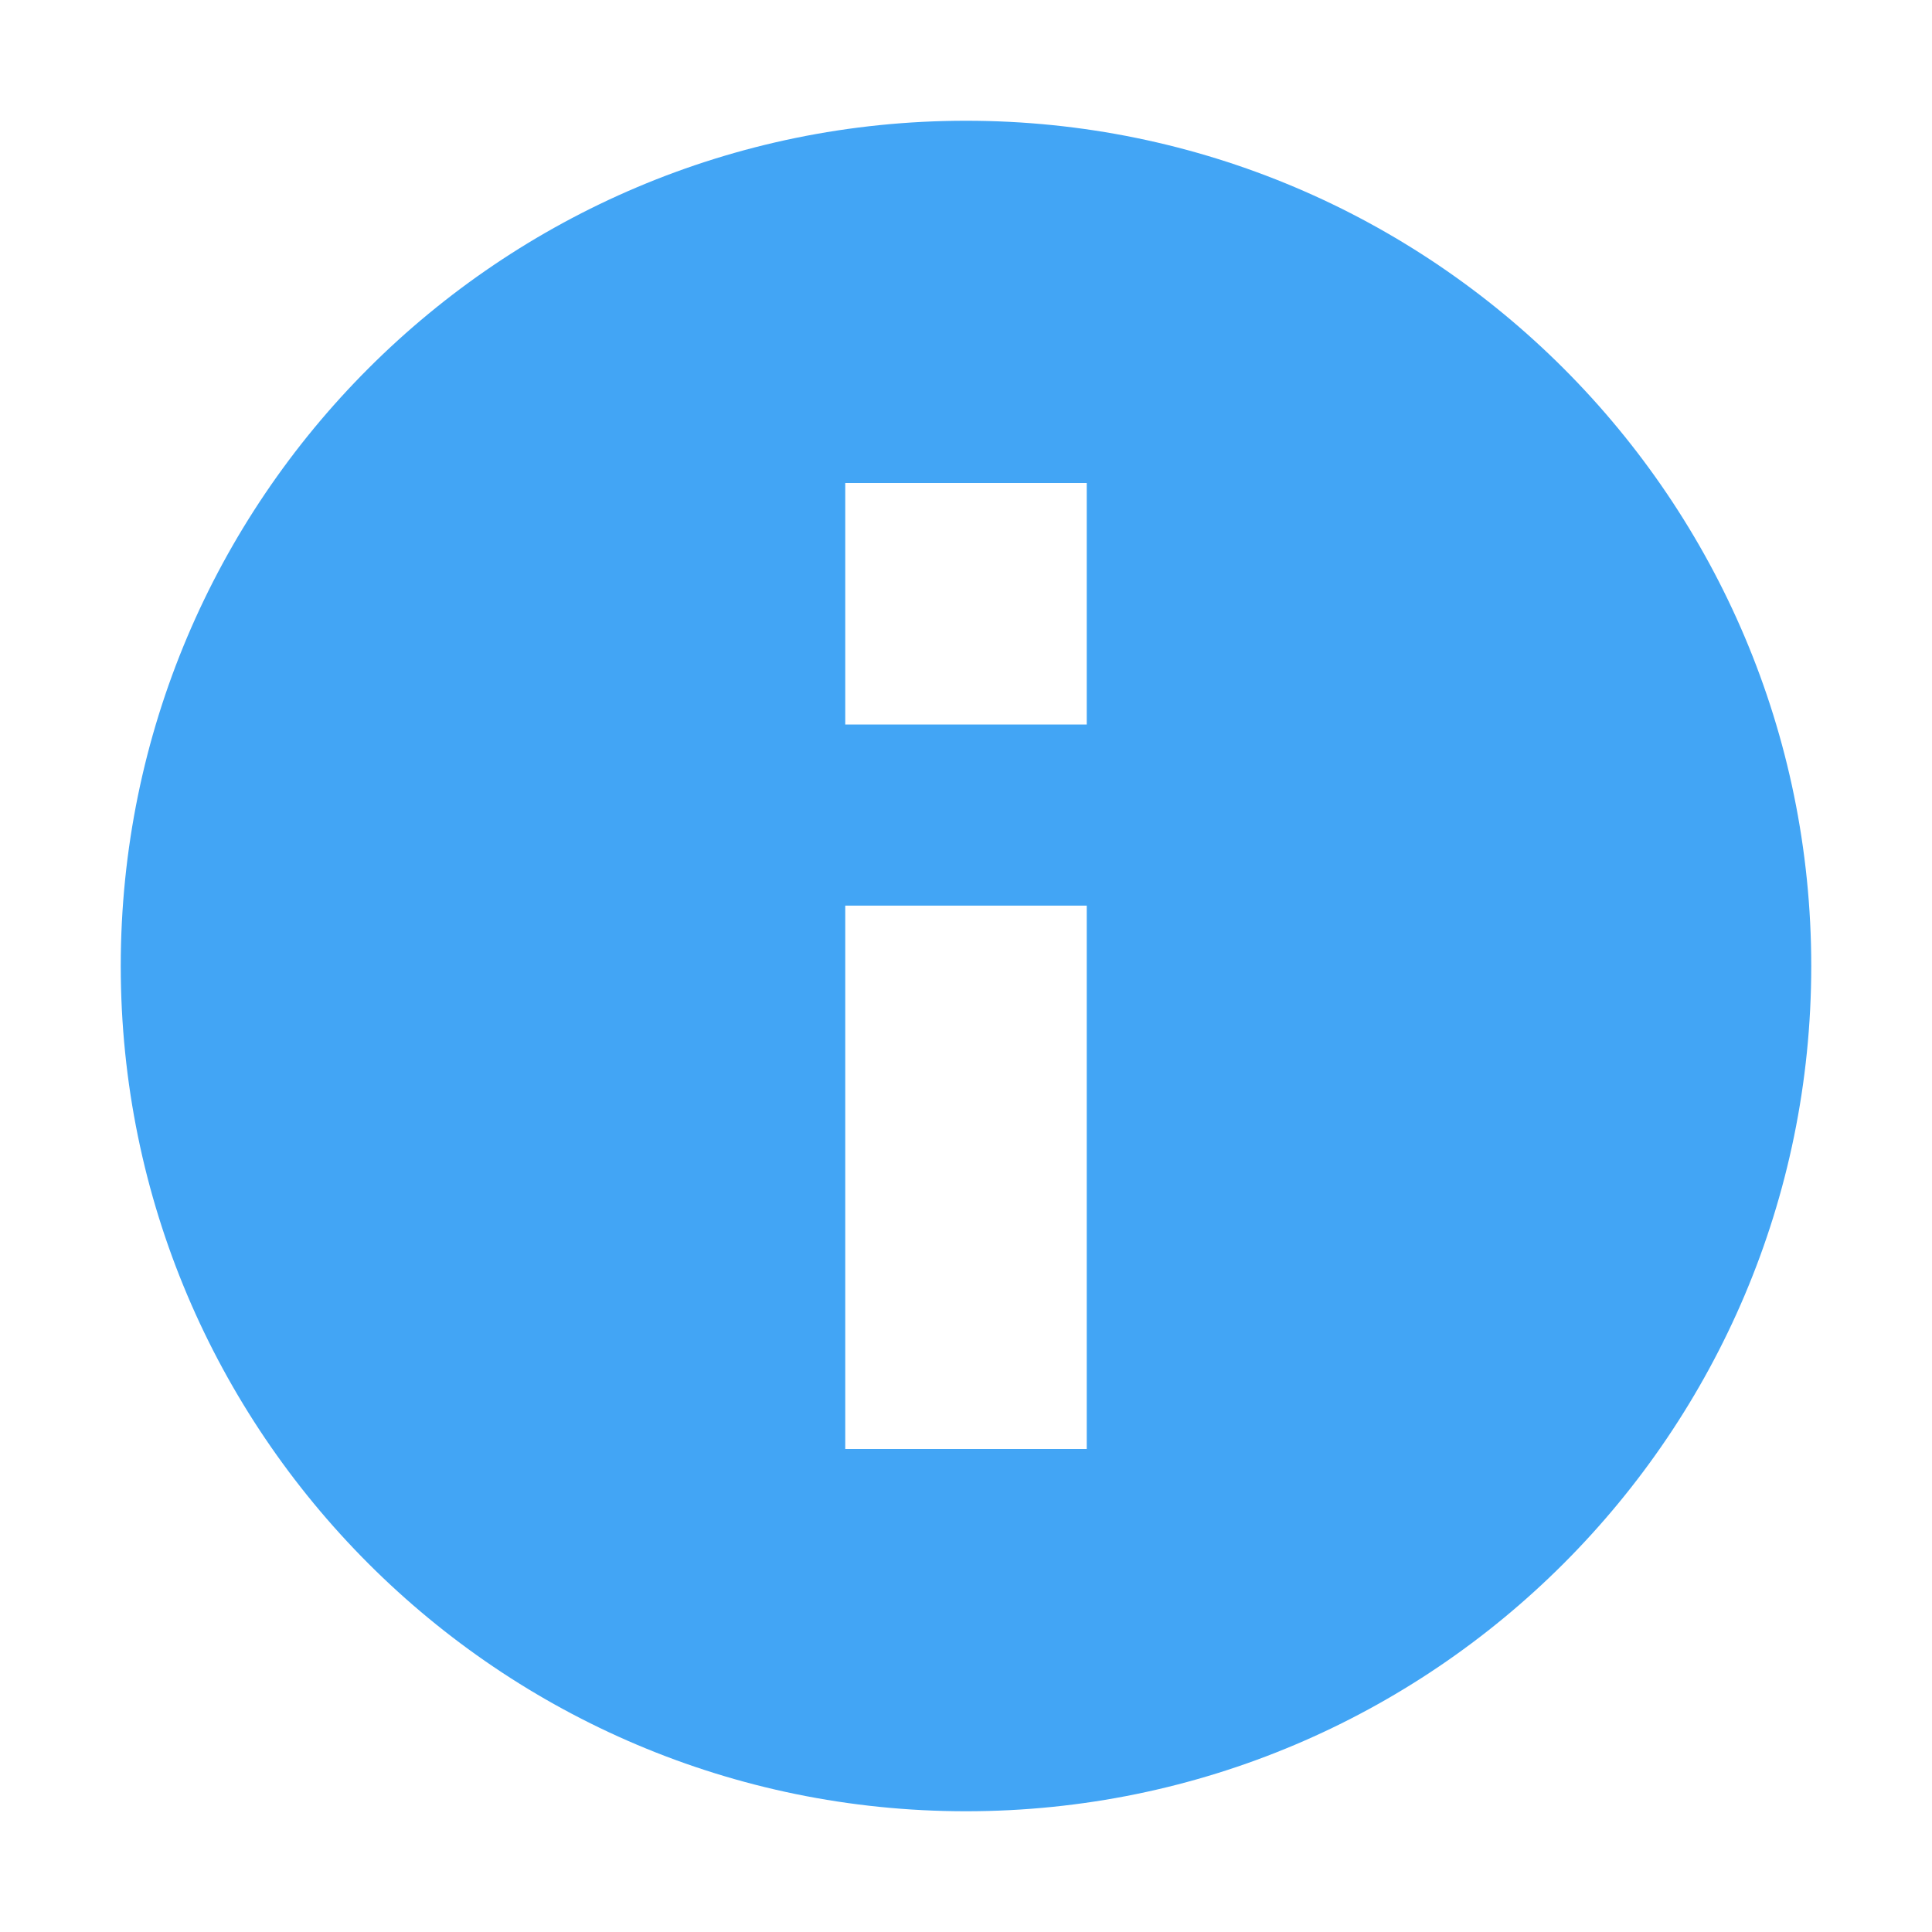
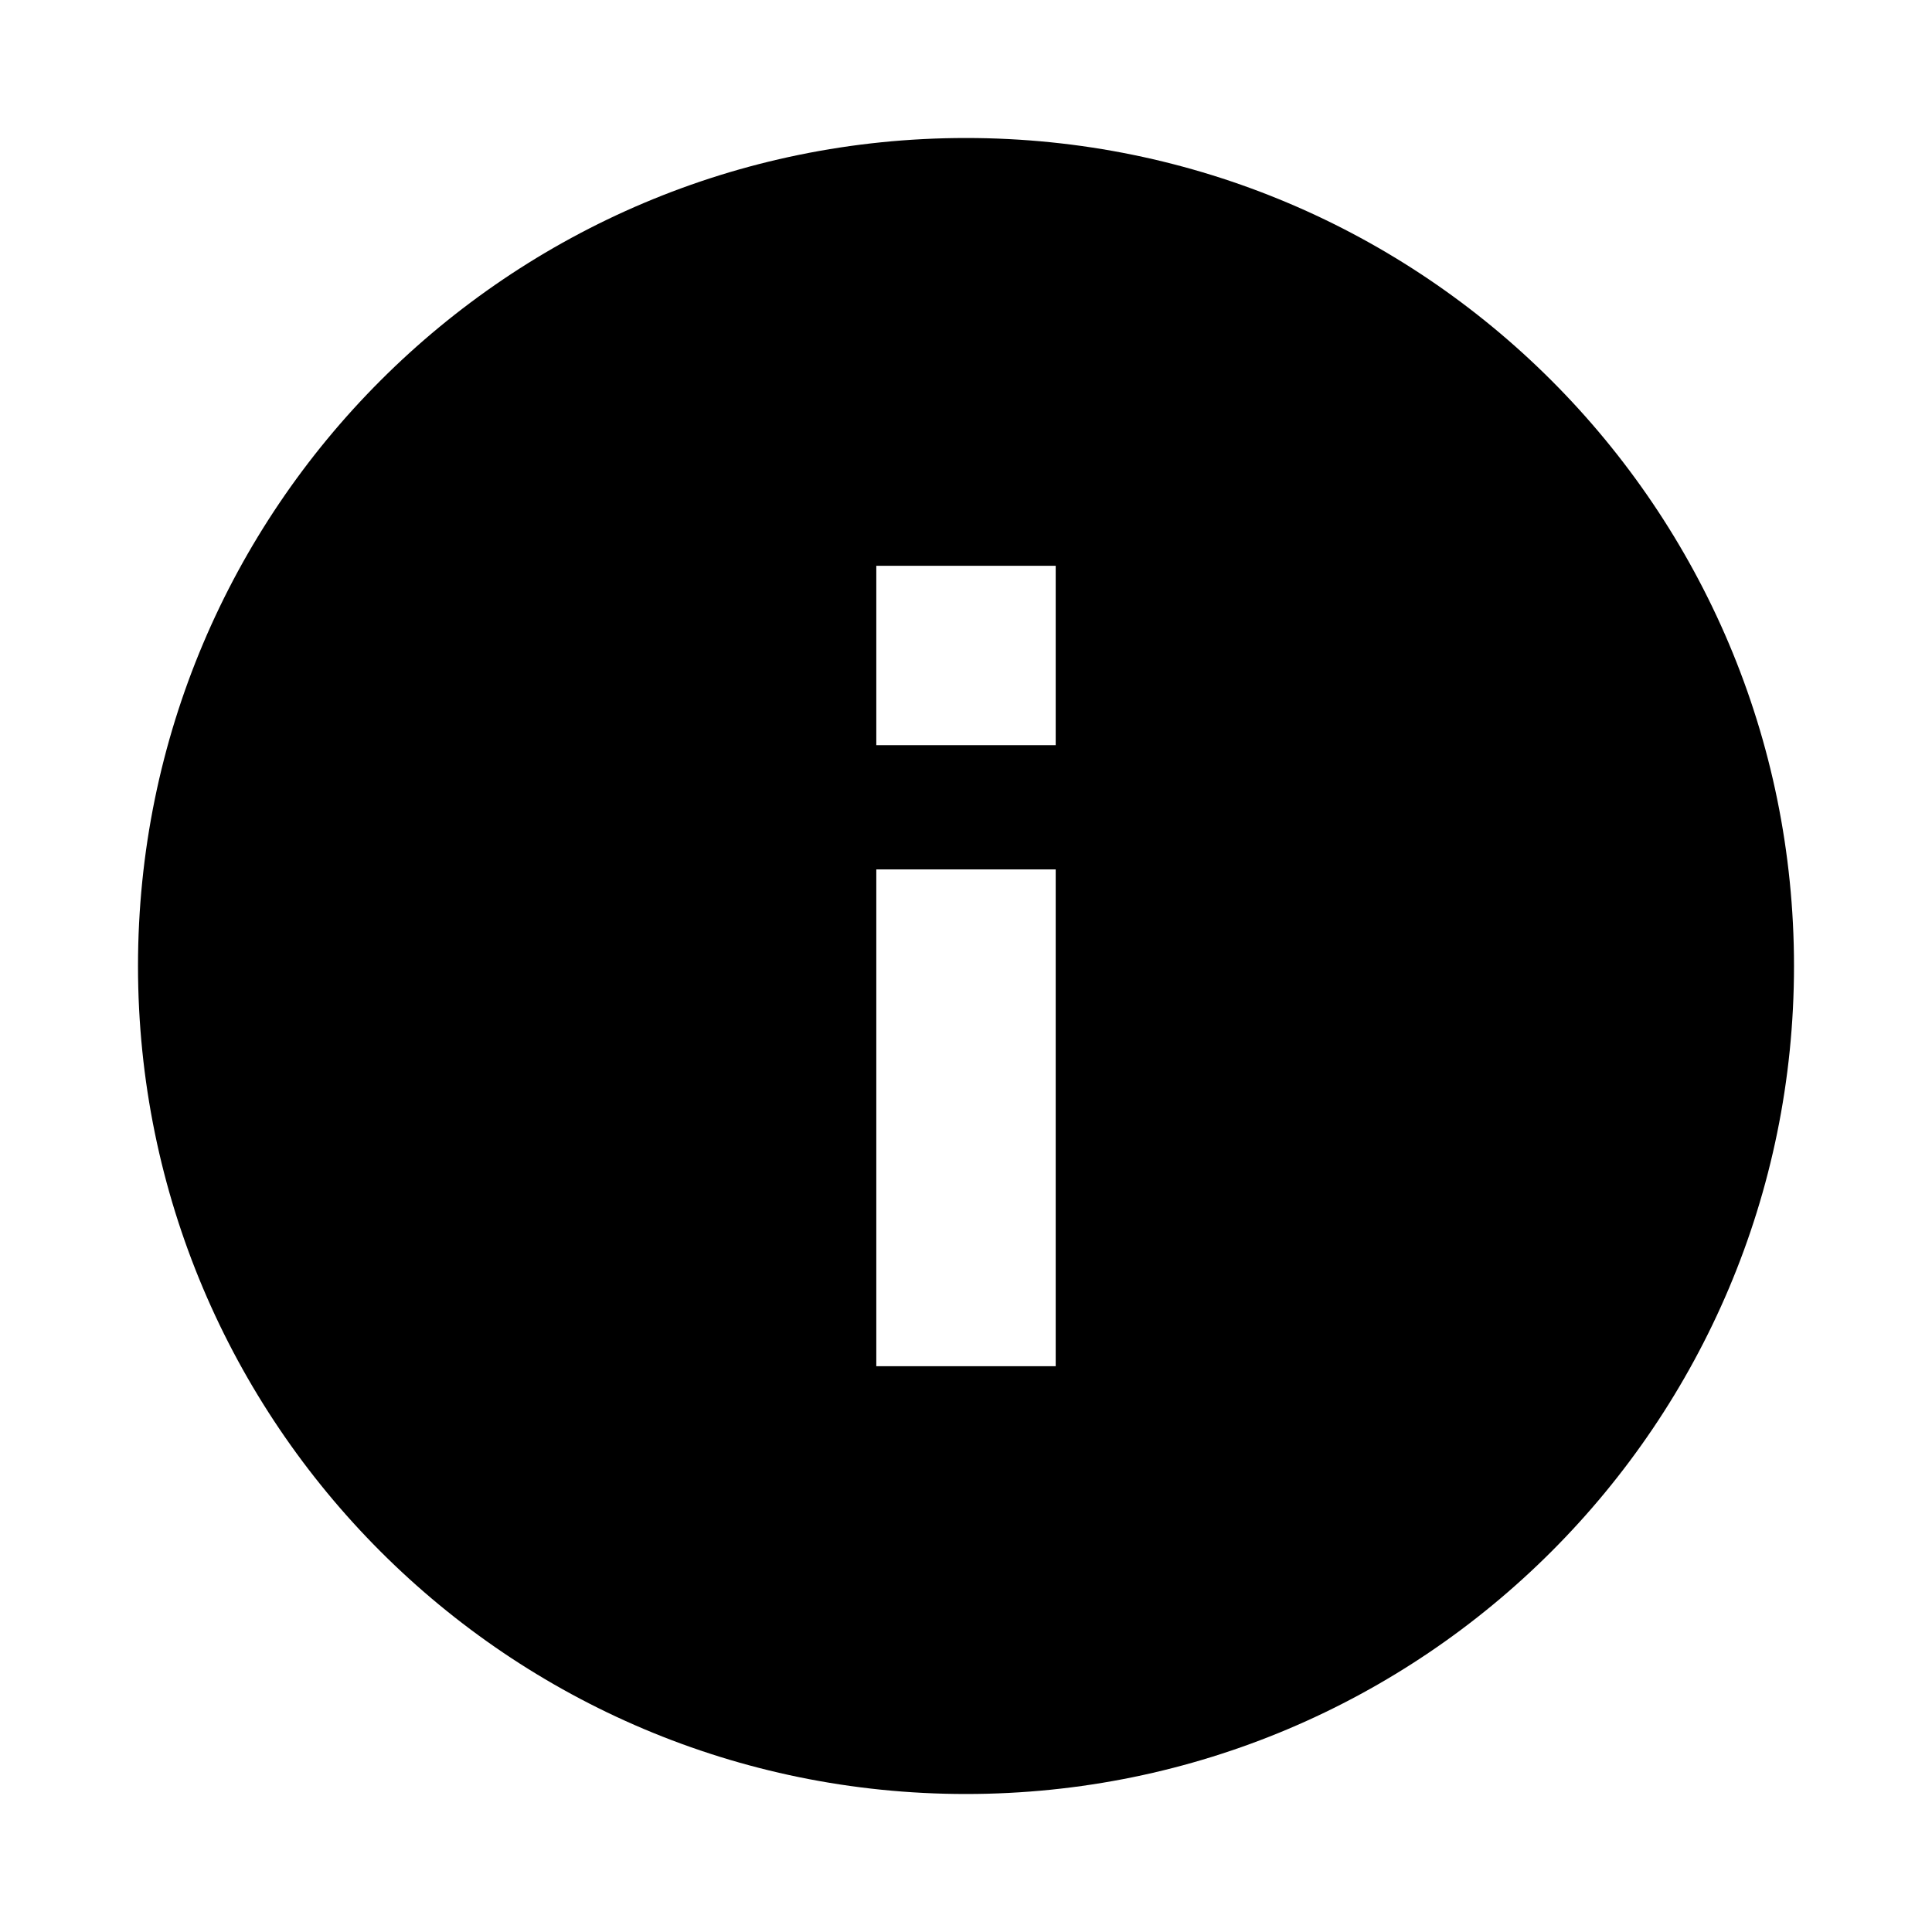
- <svg xmlns="http://www.w3.org/2000/svg" fill="none" viewBox="0 0 16 16">
-   <path d="M0 0h24v24H0z" />
-   <path fill="#42a5f5" d="M8 1C4.136 1 1 4.136 1 8s3.136 7 7 7 7-3.136 7-7-3.136-7-7-7m1 11H7V7.5h2zm0-6H7V4h2z" />
+ <svg xmlns="http://www.w3.org/2000/svg" width="14" height="14" viewBox="0 0 14 14">
+   <path fill="currentColor" fill-rule="evenodd" d="M7 13A6 6 0 1 0 7 1a6 6 0 0 0 0 12Zm-.65-8.9h1.3v1.3h-1.3V4.1Zm0 2.2h1.3v3.6h-1.3V6.3Z" />
</svg>
